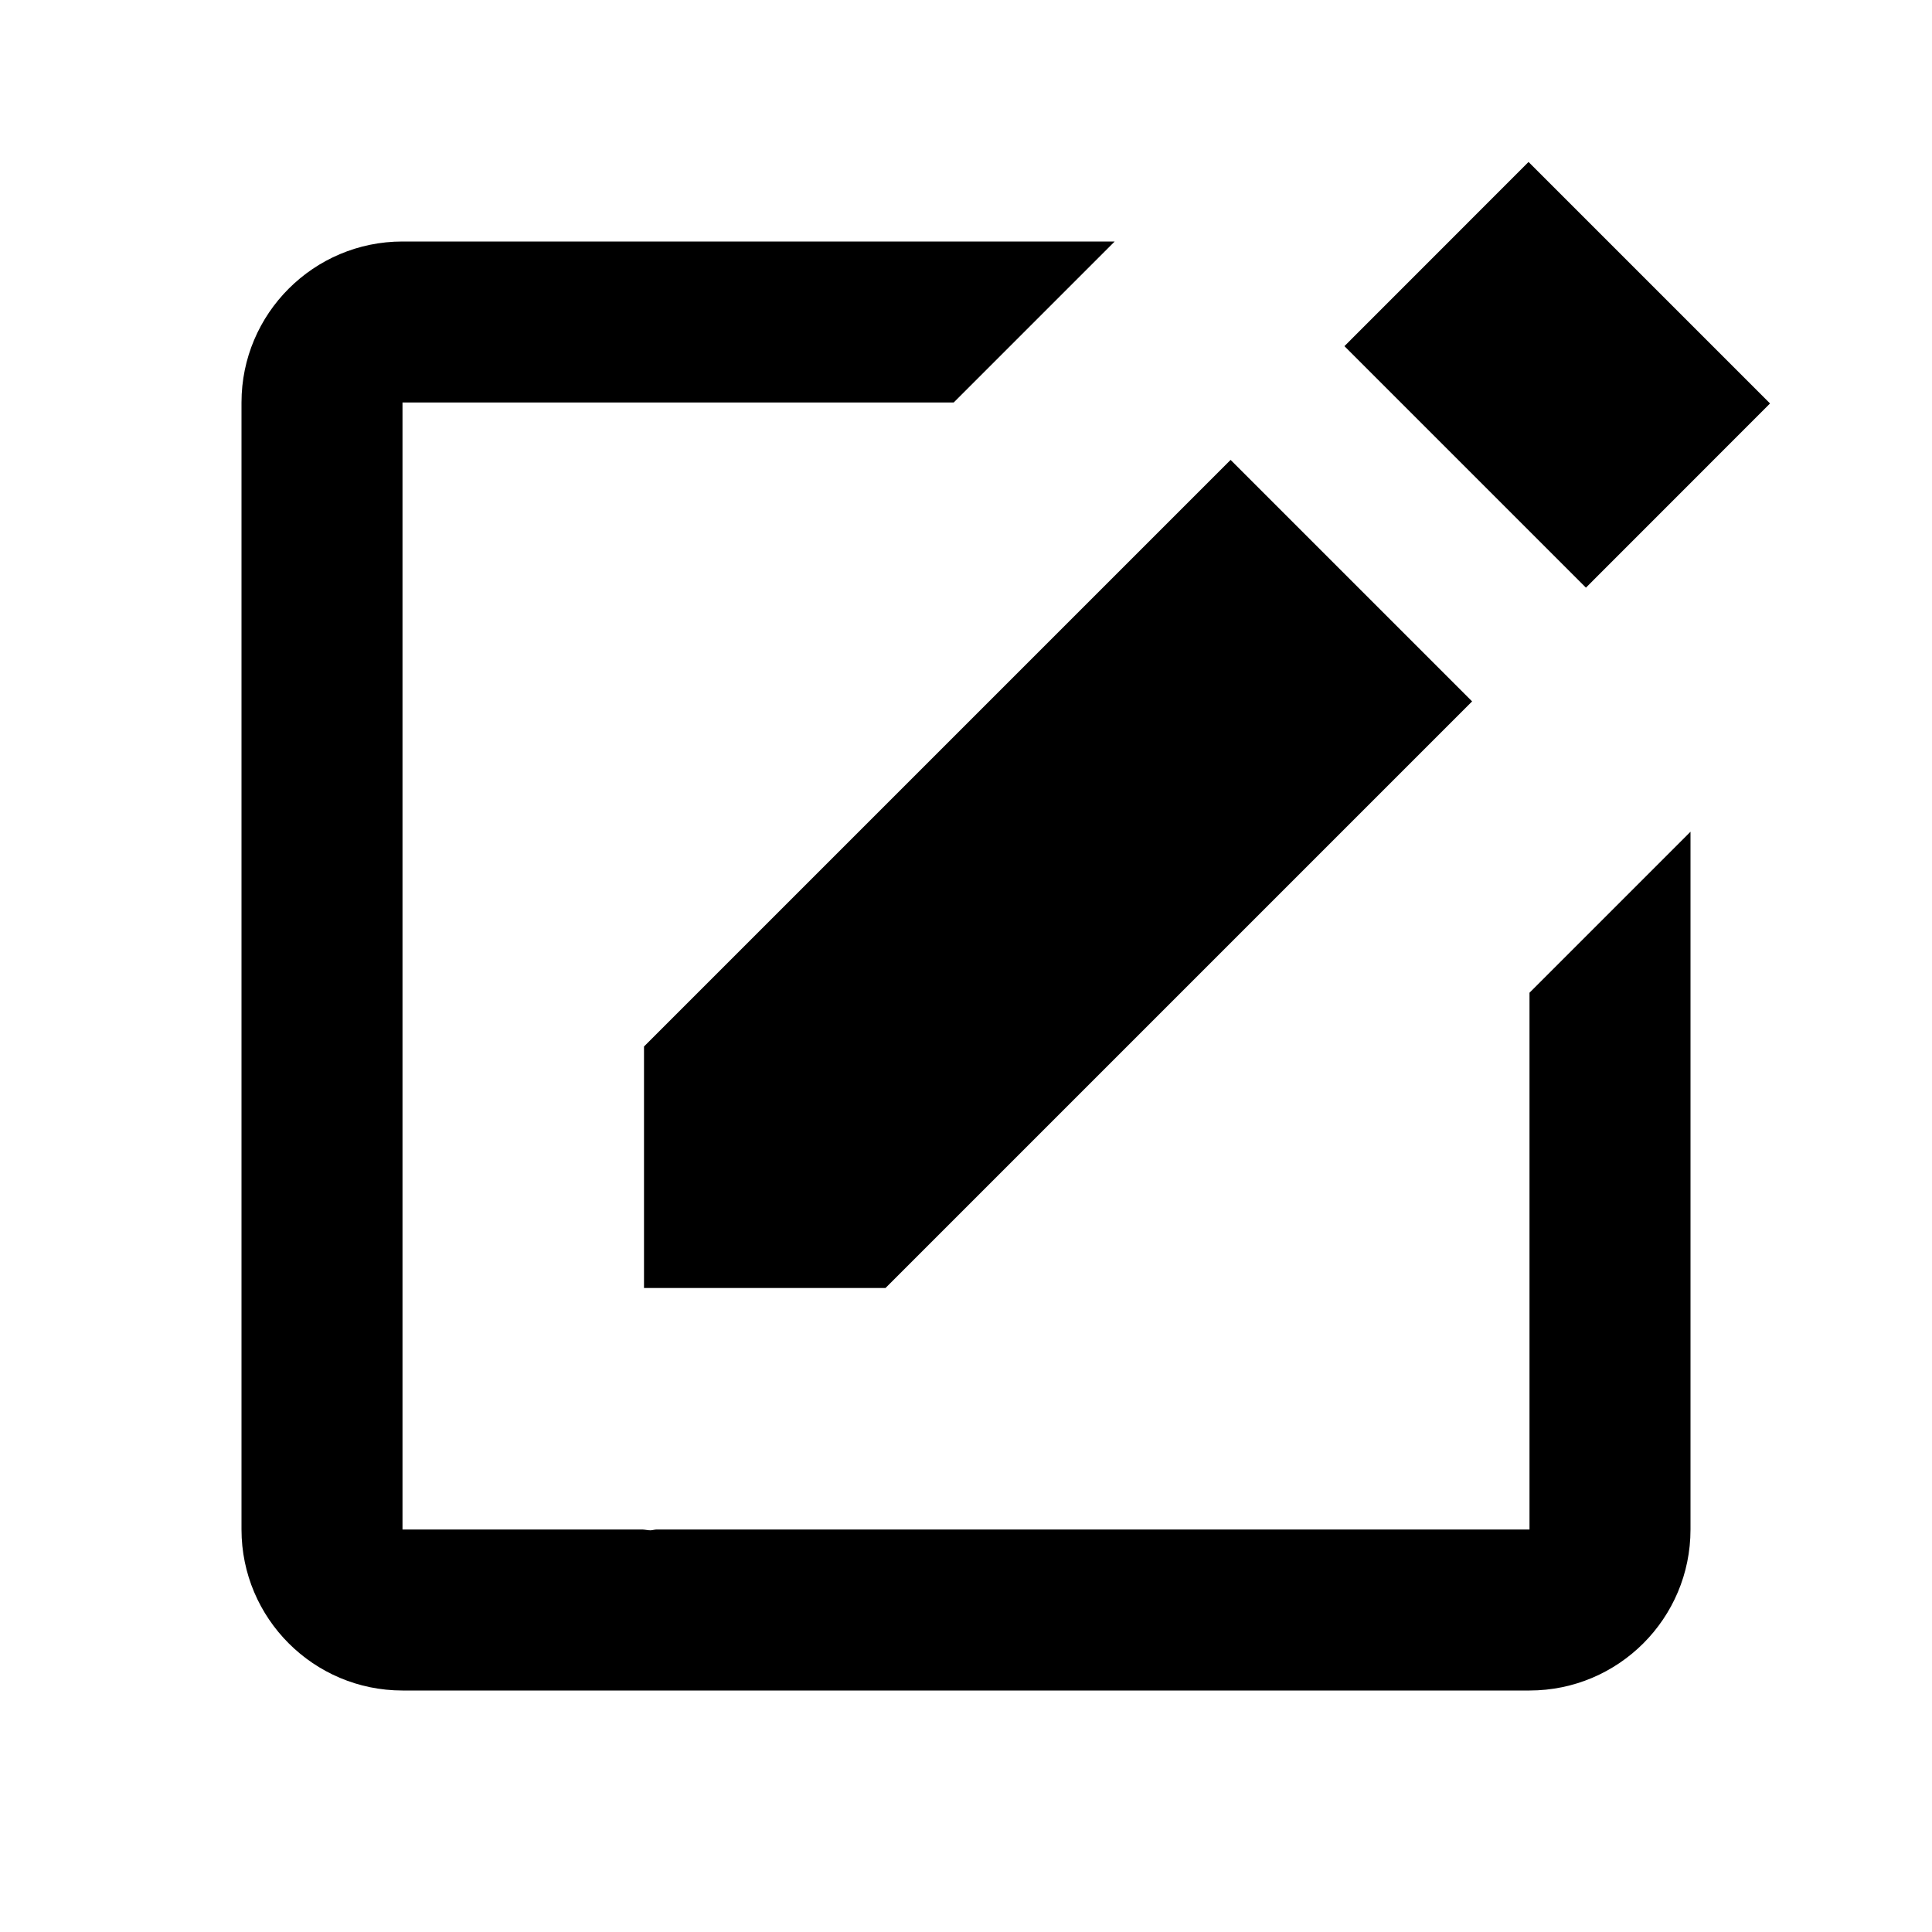
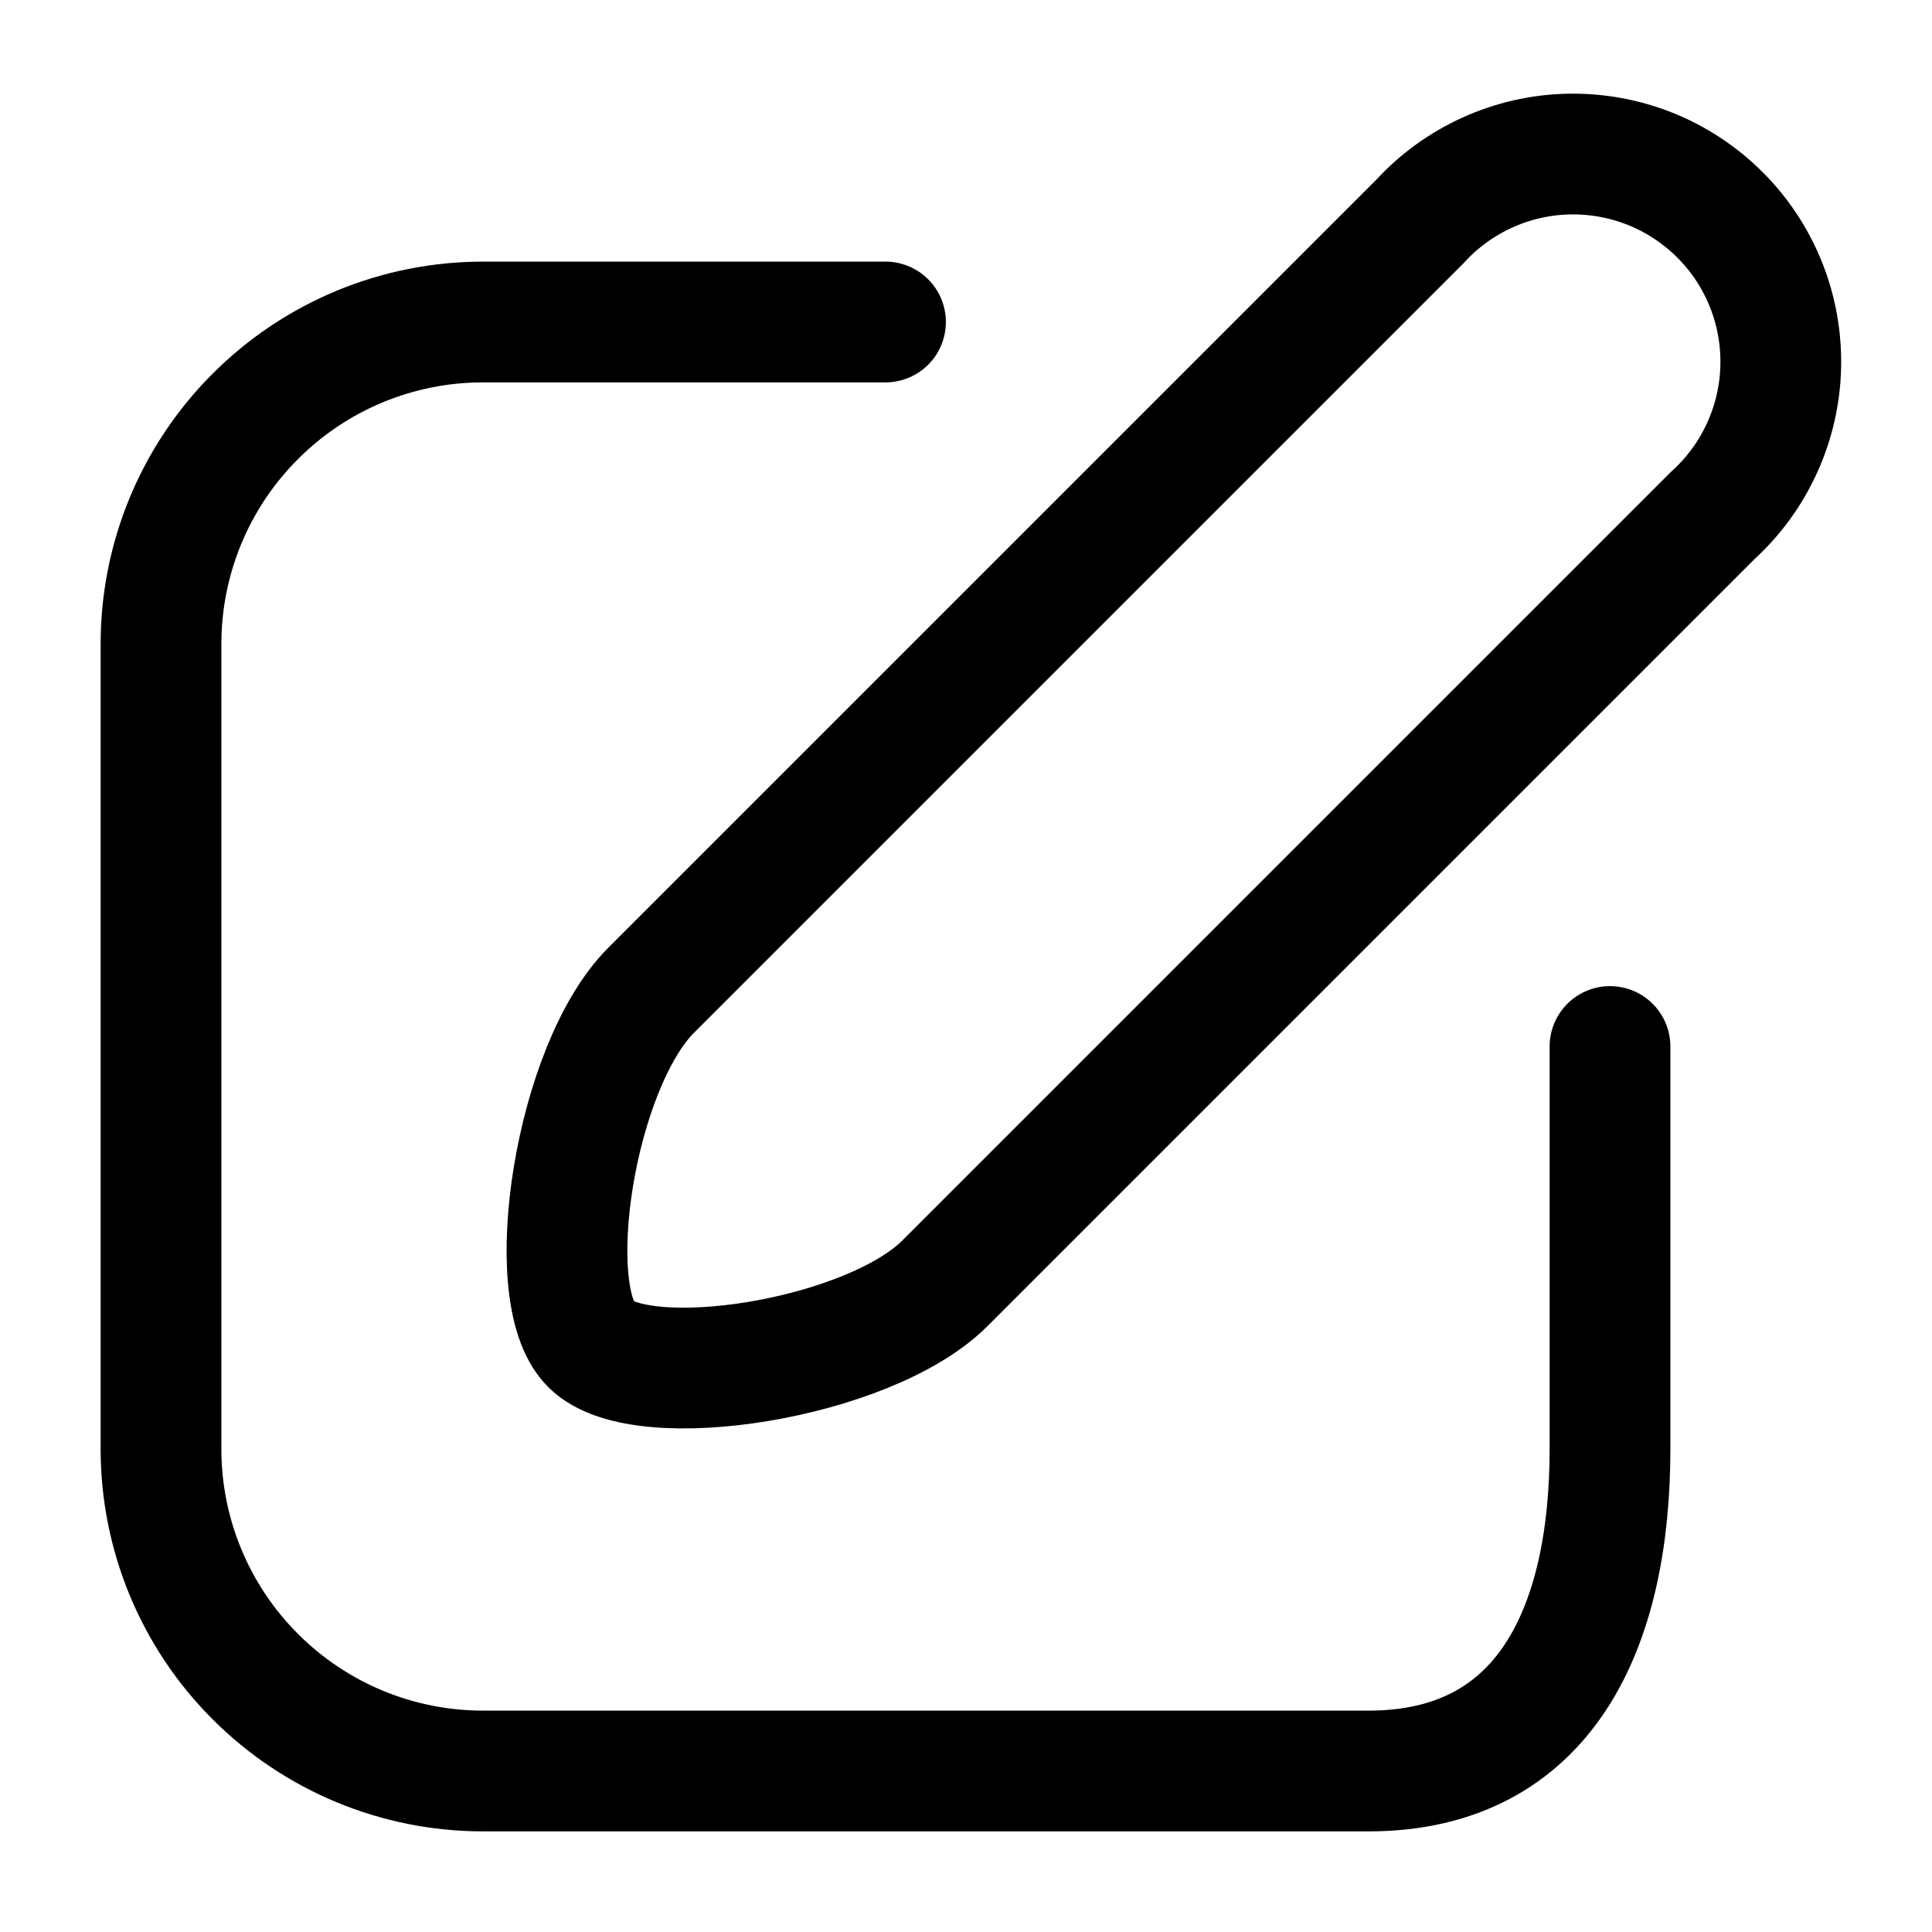
- <svg xmlns="http://www.w3.org/2000/svg" fill="#000000" width="800px" height="800px" viewBox="0 0 24 24">
-   <path d="m18.988 2.012 3 3L19.701 7.3l-3-3zM8 16h3l7.287-7.287-3-3L8 13z" />
-   <path d="M19 19H8.158c-.026 0-.053.01-.079.01-.033 0-.066-.009-.1-.01H5V5h6.847l2-2H5c-1.103 0-2 .896-2 2v14c0 1.104.897 2 2 2h14a2 2 0 0 0 2-2v-8.668l-2 2V19z" />
+ <svg xmlns="http://www.w3.org/2000/svg" width="800px" height="800px" viewBox="0 0 24 24" fill="none">
+   <path d="M21.28 6.4L11.74 15.94C10.79 16.89 7.97 17.33 7.34 16.7C6.71 16.07 7.14 13.25 8.09 12.3L17.64 2.75C17.875 2.493 18.16 2.287 18.478 2.143C18.796 1.999 19.139 1.921 19.488 1.914C19.836 1.907 20.182 1.97 20.506 2.1C20.829 2.23 21.122 2.425 21.369 2.672C21.615 2.918 21.808 3.212 21.938 3.536C22.067 3.86 22.129 4.206 22.121 4.555C22.113 4.903 22.034 5.246 21.889 5.564C21.745 5.881 21.538 6.165 21.28 6.4V6.4Z" stroke="#000000" stroke-width="1.5" stroke-linecap="round" stroke-linejoin="round" />
+   <path d="M11 4H6C4.939 4 3.922 4.421 3.172 5.172C2.421 5.922 2 6.939 2 8V18C2 19.061 2.421 20.078 3.172 20.828C3.922 21.579 4.939 22 6 22H17C19.21 22 20 20.2 20 18V13" stroke="#000000" stroke-width="1.5" stroke-linecap="round" stroke-linejoin="round" />
</svg>
